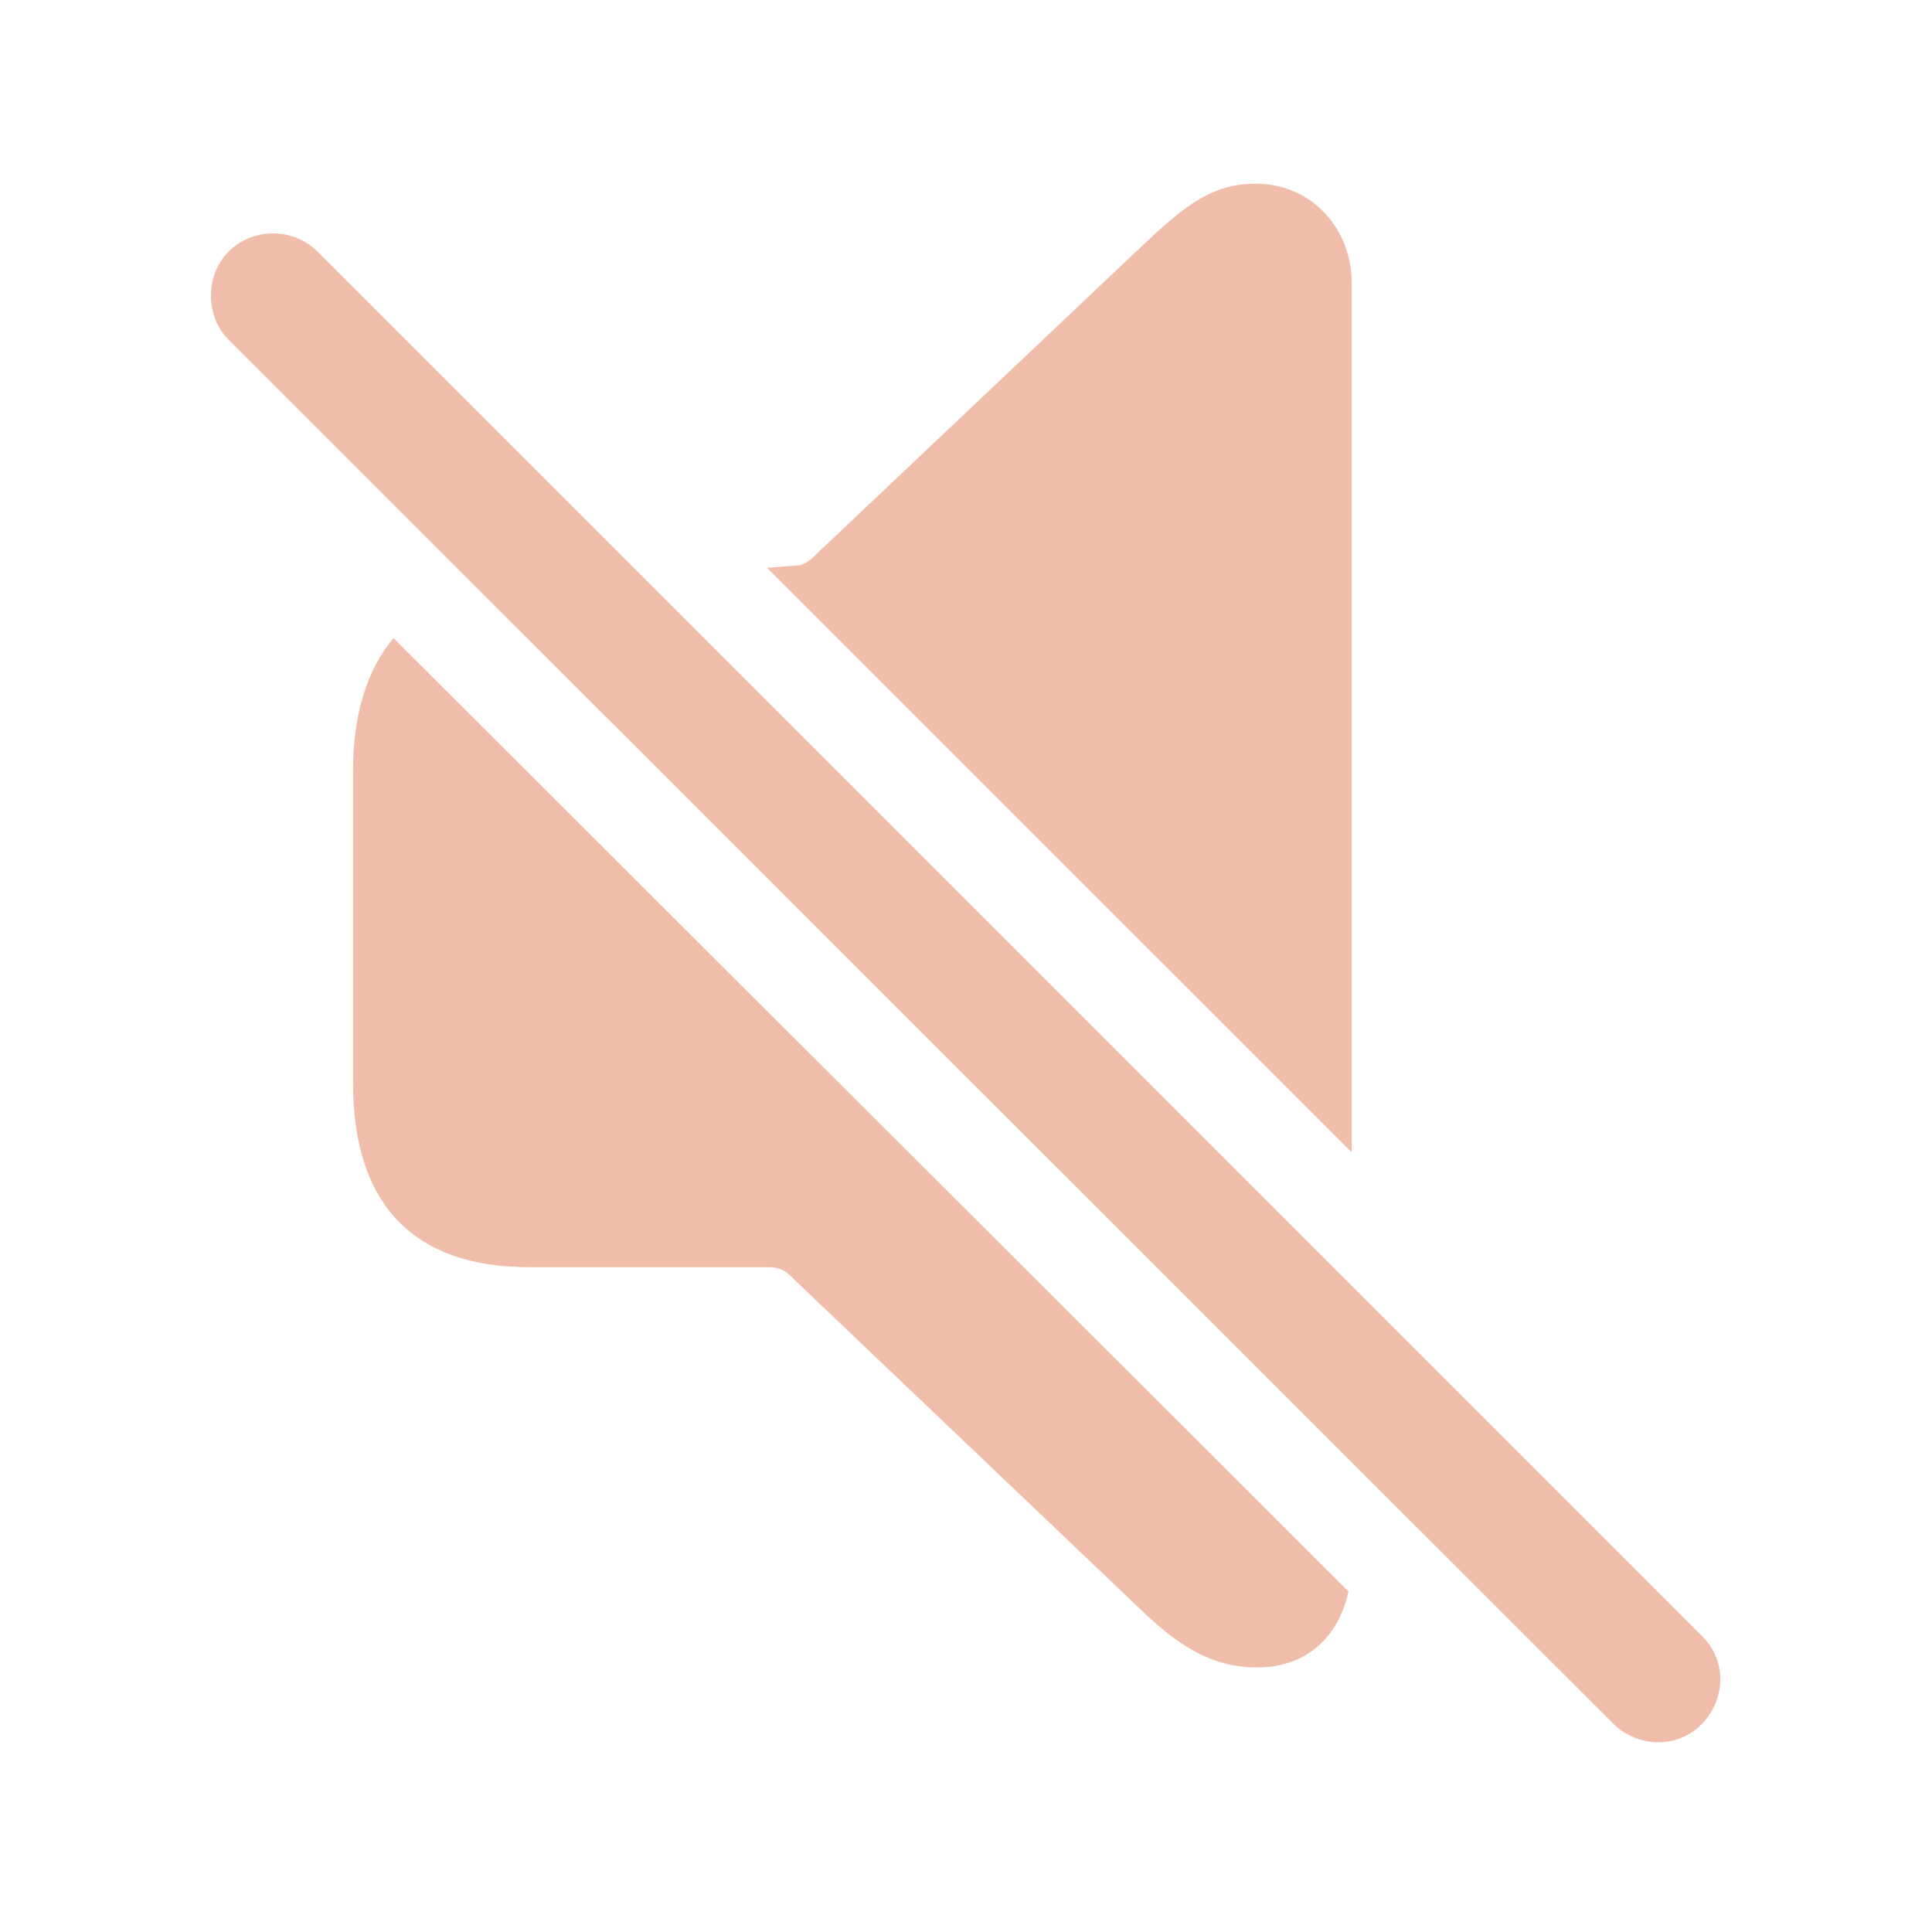
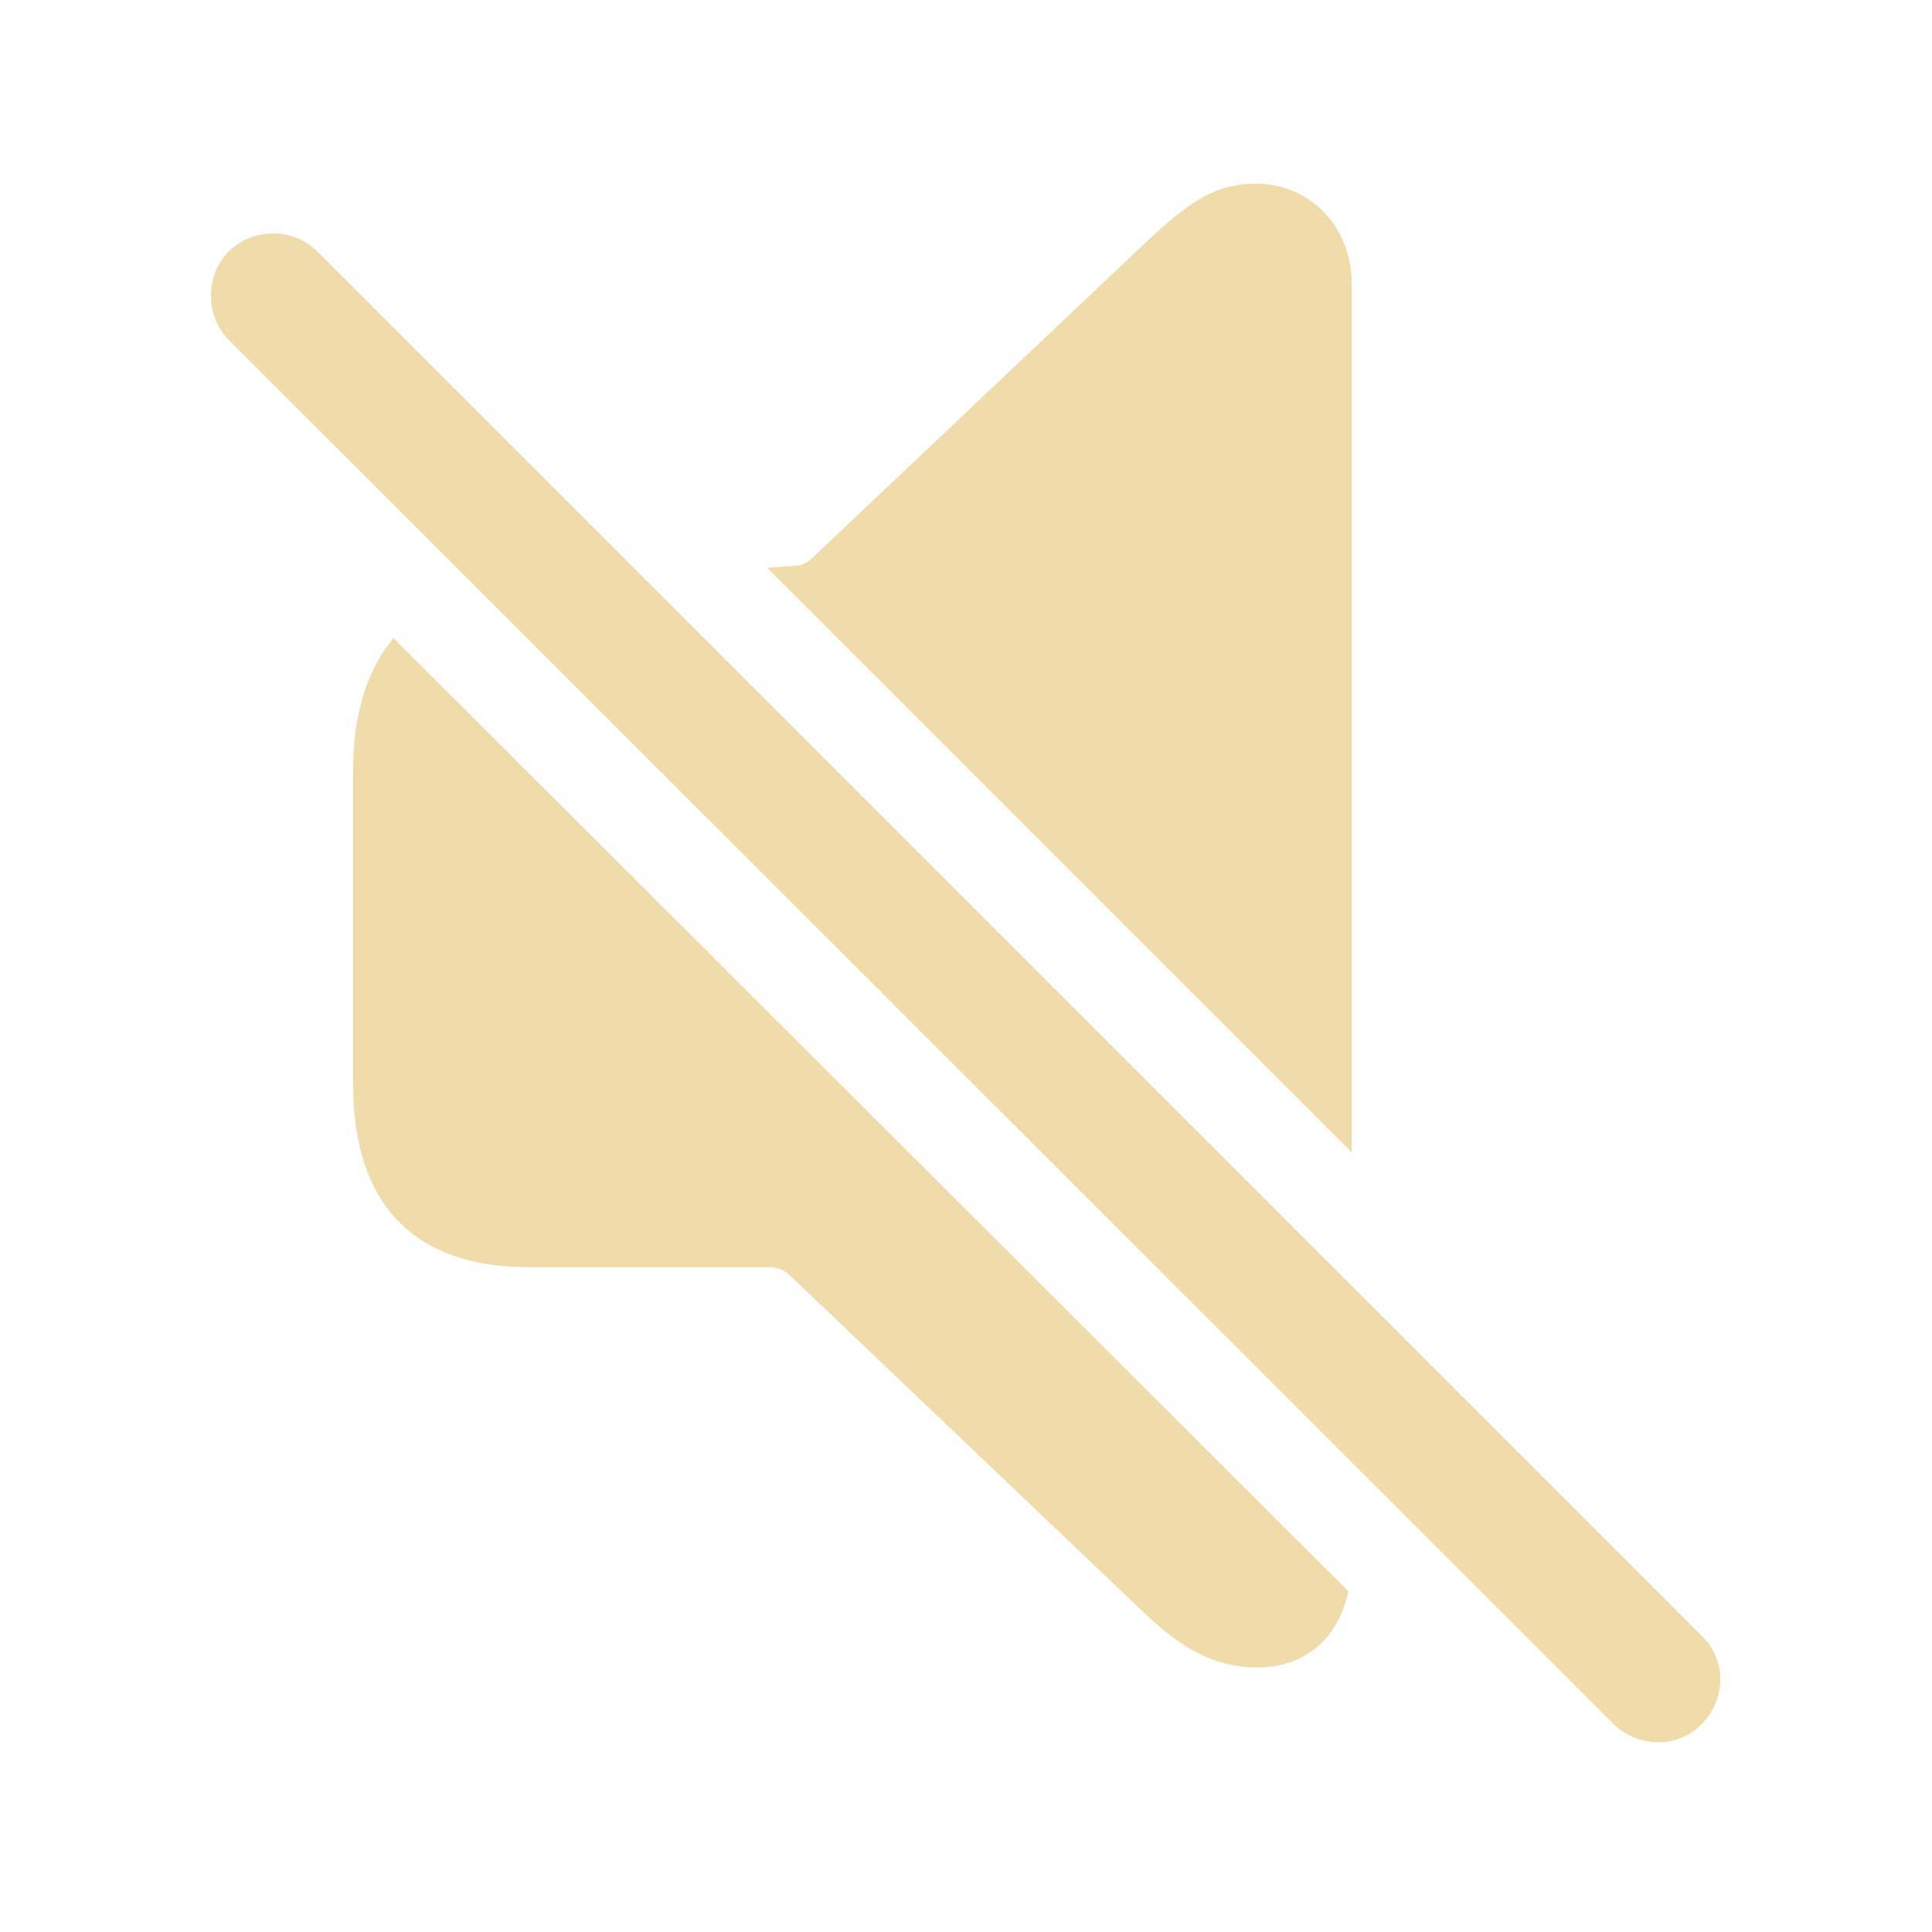
- <svg fill="#F0BDAA" width="120px" height="120px" viewBox="0 0 56 56">
+ <svg fill="#F0DBAA" width="120px" height="120px" viewBox="0 0 56 56">
  <path d="M 39.18 33.402 L 39.18 8.207 C 39.18 6.637 38.031 5.324 36.391 5.324 C 35.242 5.324 34.469 5.84 33.227 7.012 L 23.617 16.105 C 23.477 16.246 23.336 16.34 23.172 16.387 L 22.234 16.457 Z M 46.773 49.973 C 47.5 50.676 48.648 50.676 49.328 49.973 C 50.031 49.246 50.055 48.121 49.328 47.418 L 9.203 7.293 C 8.5 6.59 7.328 6.59 6.625 7.293 C 5.945 7.973 5.945 9.168 6.625 9.848 Z M 36.437 48.332 C 37.82 48.332 38.781 47.512 39.086 46.129 L 11.406 18.496 C 10.656 19.387 10.234 20.676 10.234 22.316 L 10.234 31.41 C 10.234 34.926 12.015 36.73 15.32 36.73 L 22.281 36.73 C 22.515 36.73 22.727 36.801 22.867 36.941 L 33.227 46.809 C 34.352 47.863 35.289 48.332 36.437 48.332 Z" />
</svg>
